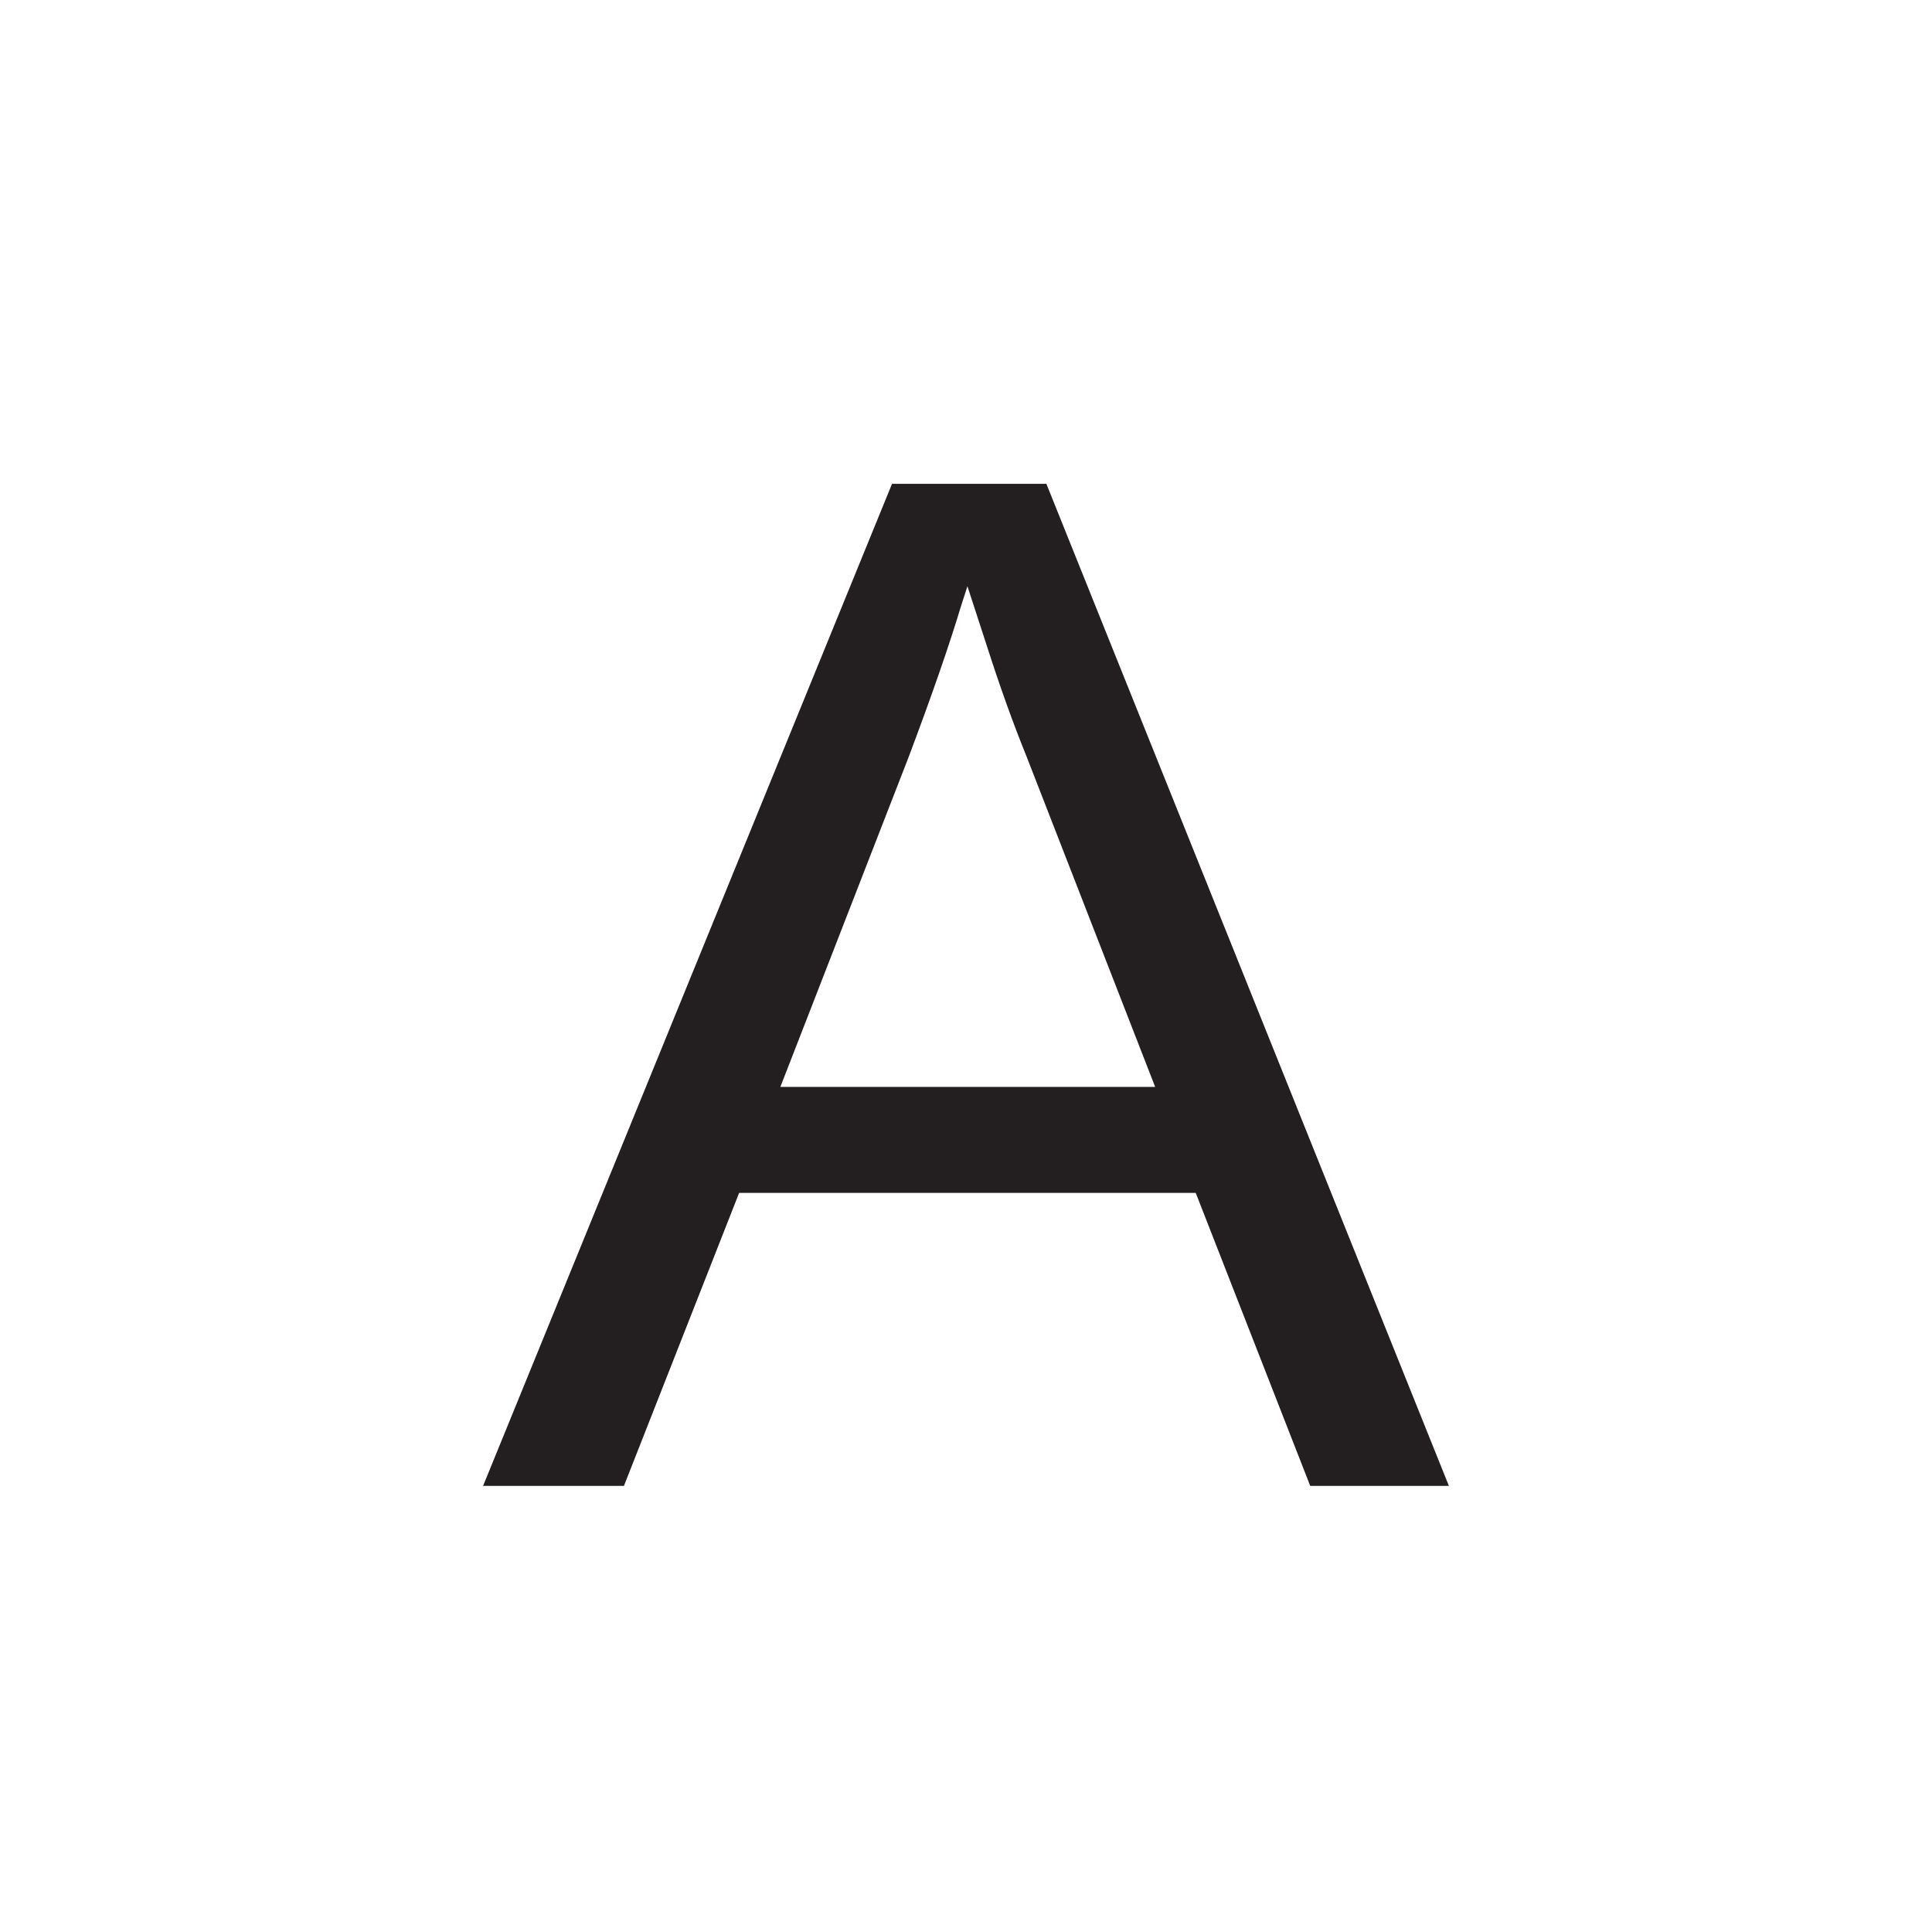
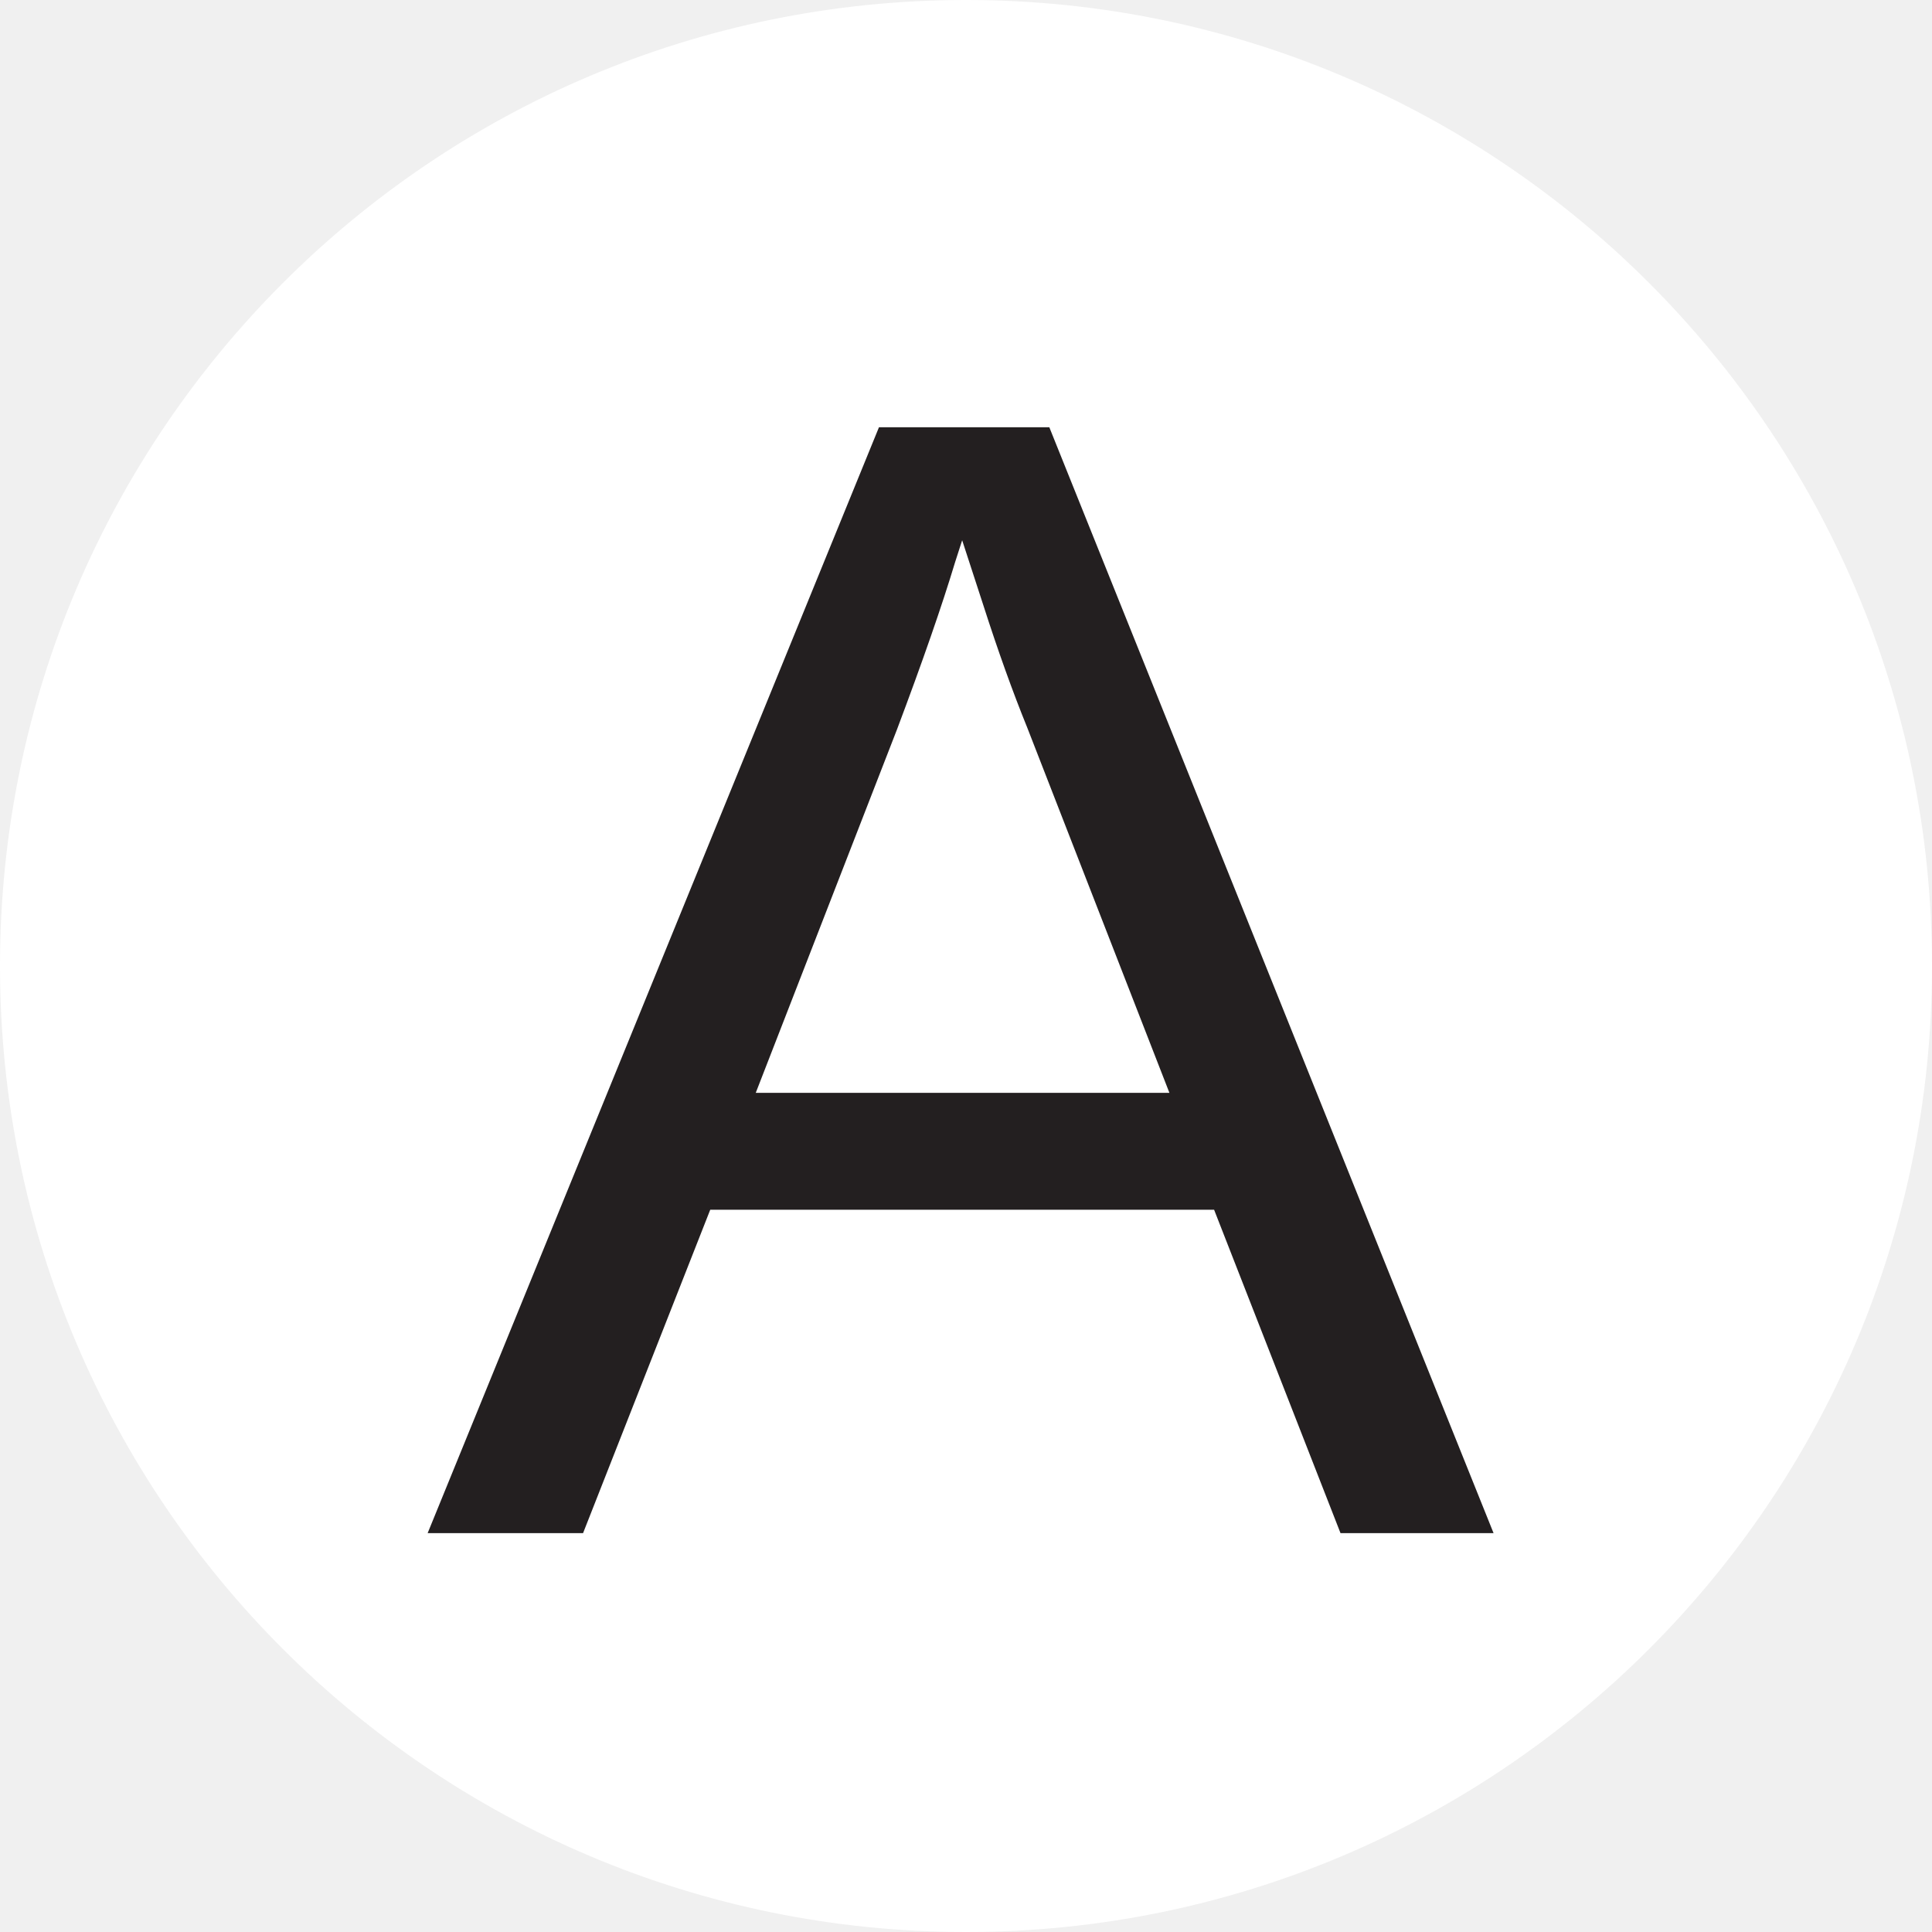
<svg xmlns="http://www.w3.org/2000/svg" id="Layer_1" version="1.1" viewBox="0 0 512 512">
  <defs>
    <style>
      .st0 {
        fill: #fff;
      }

      .st1 {
        fill: #231f20;
        font-family: ArialMT, Arial;
-         font-size: 386px;
+         font-size: 426px;
+         isolation: isolate;
      }
    </style>
  </defs>
-   <rect class="st0" x="-21.85" y="-6.34" width="553.24" height="560.58" />
-   <text class="st1" transform="translate(127.27 393.78)">
+   <rect class="st0" x="0" y="0" width="512" height="512" rx="256" ry="256" />
+   <text class="st1" transform="translate(112.5 406.3)">
    <tspan x="0" y="0">A</tspan>
  </text>
</svg>
